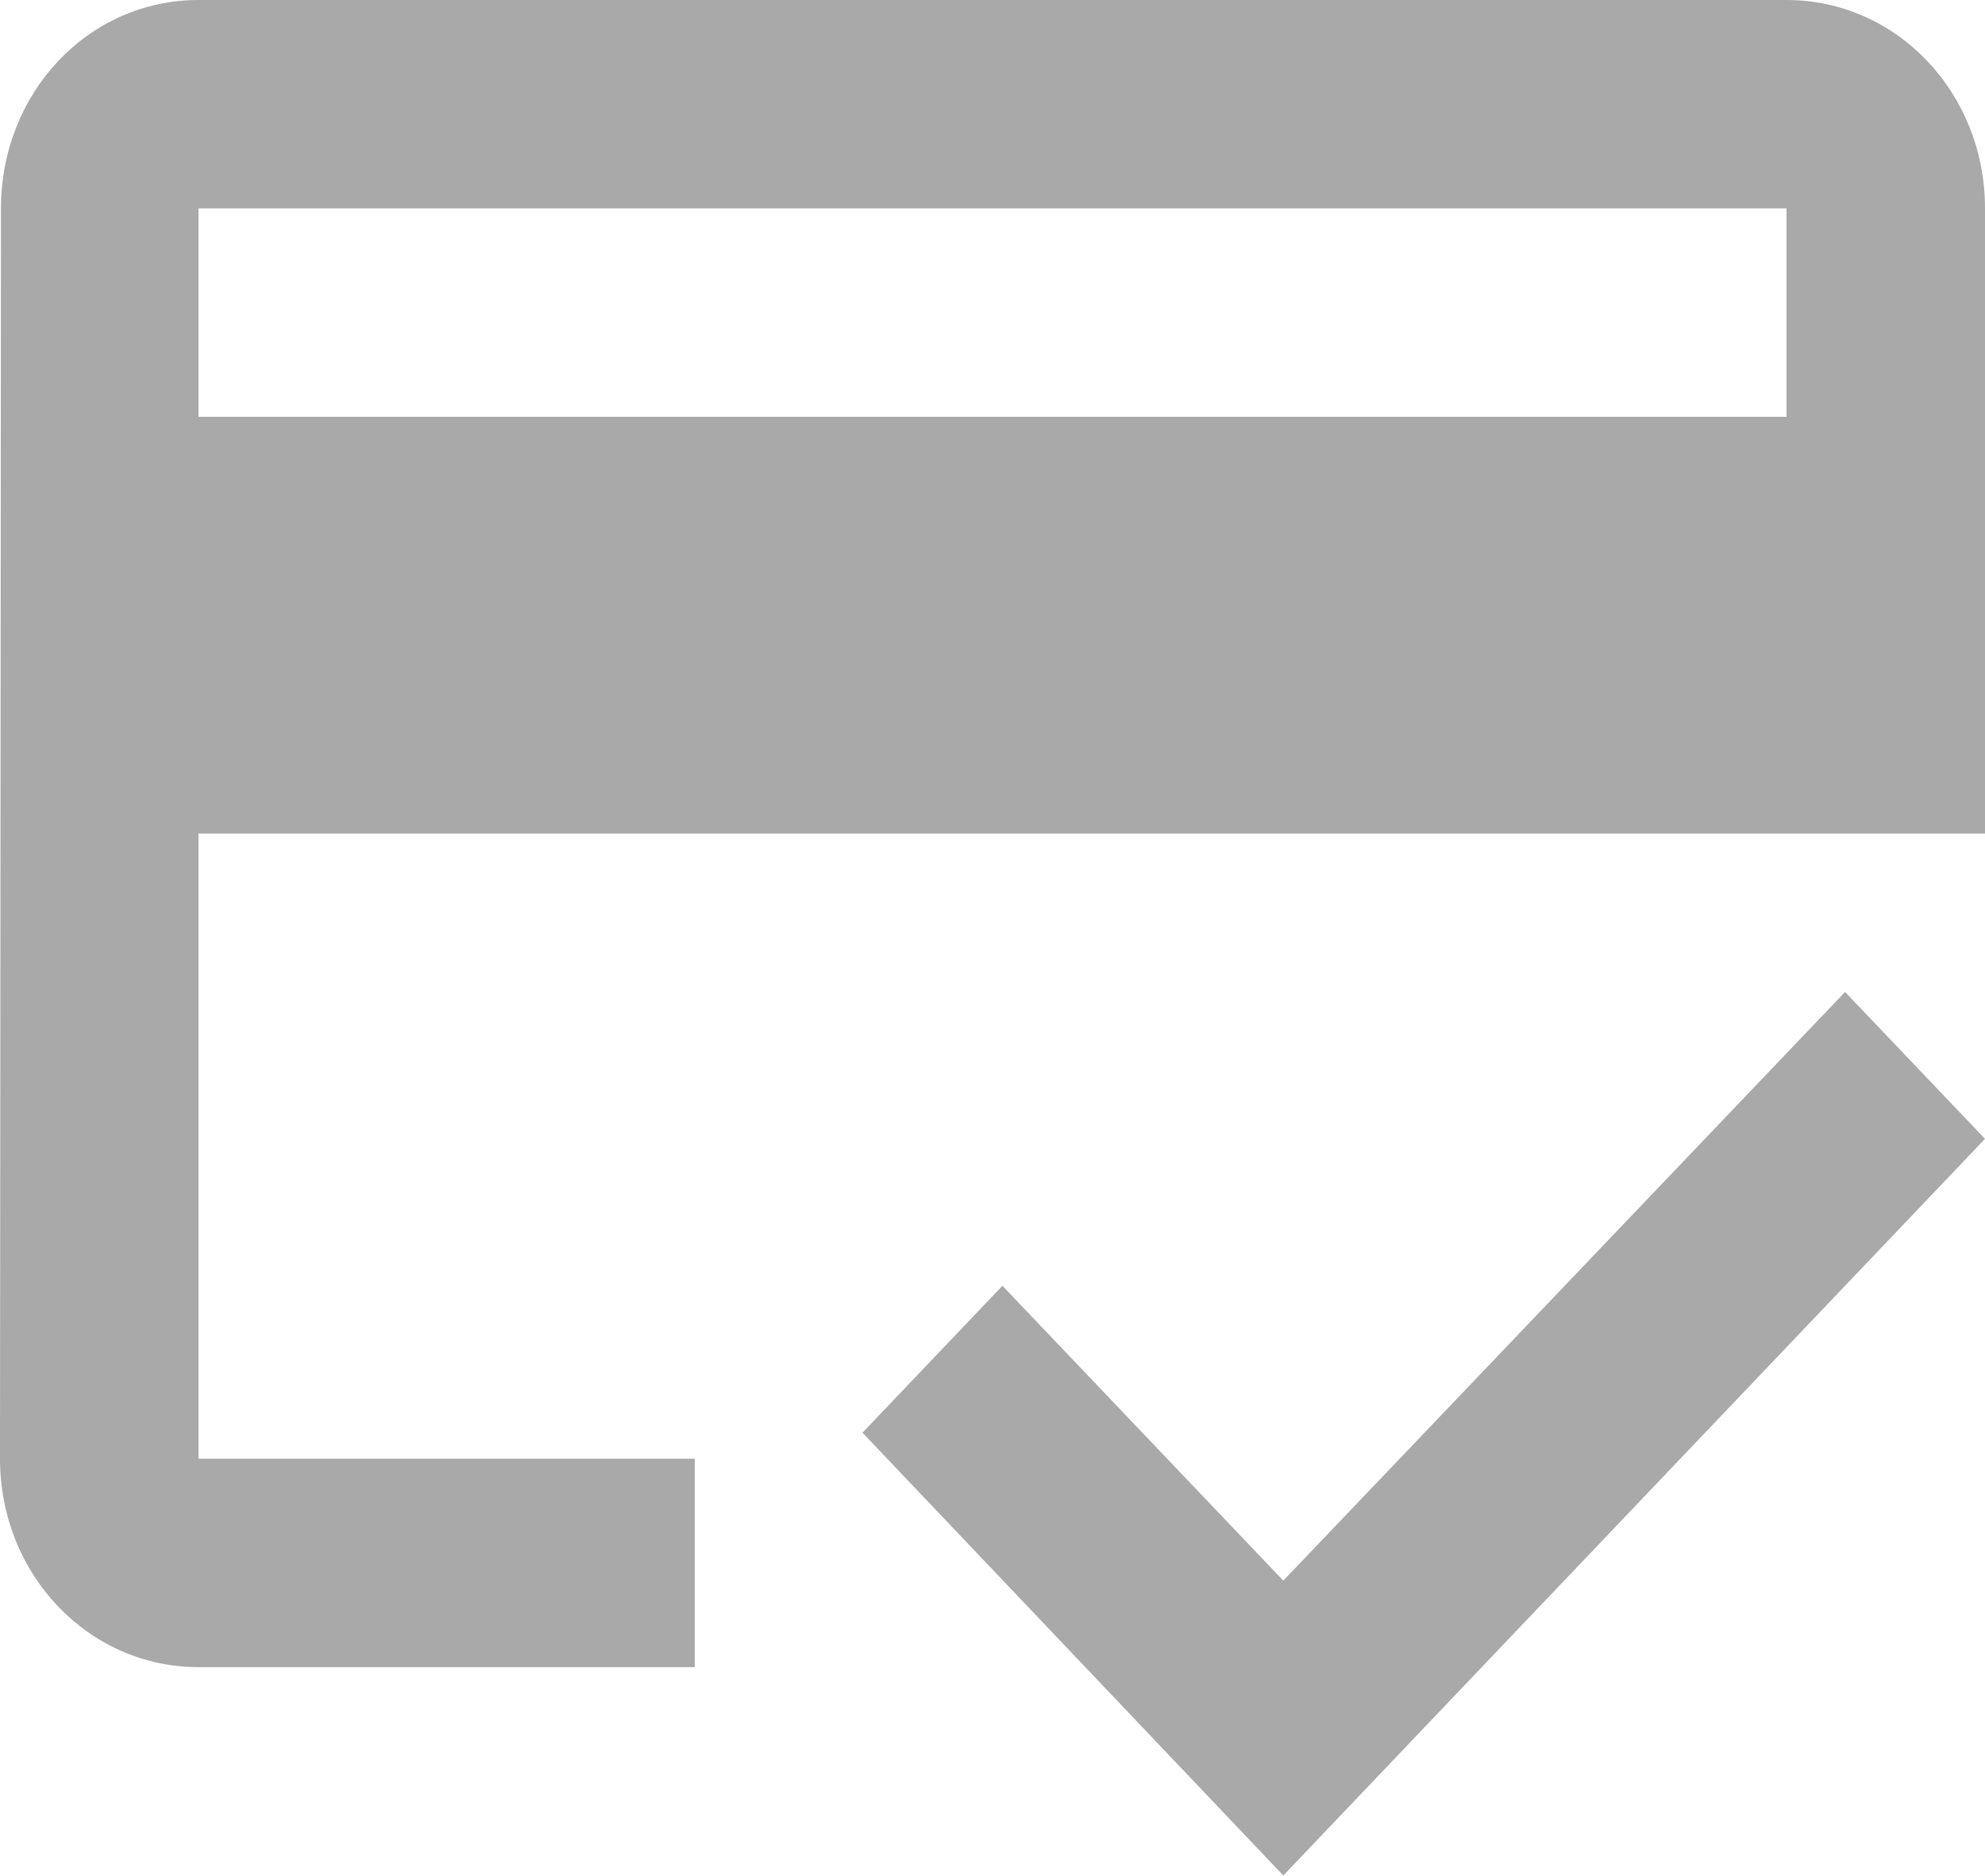
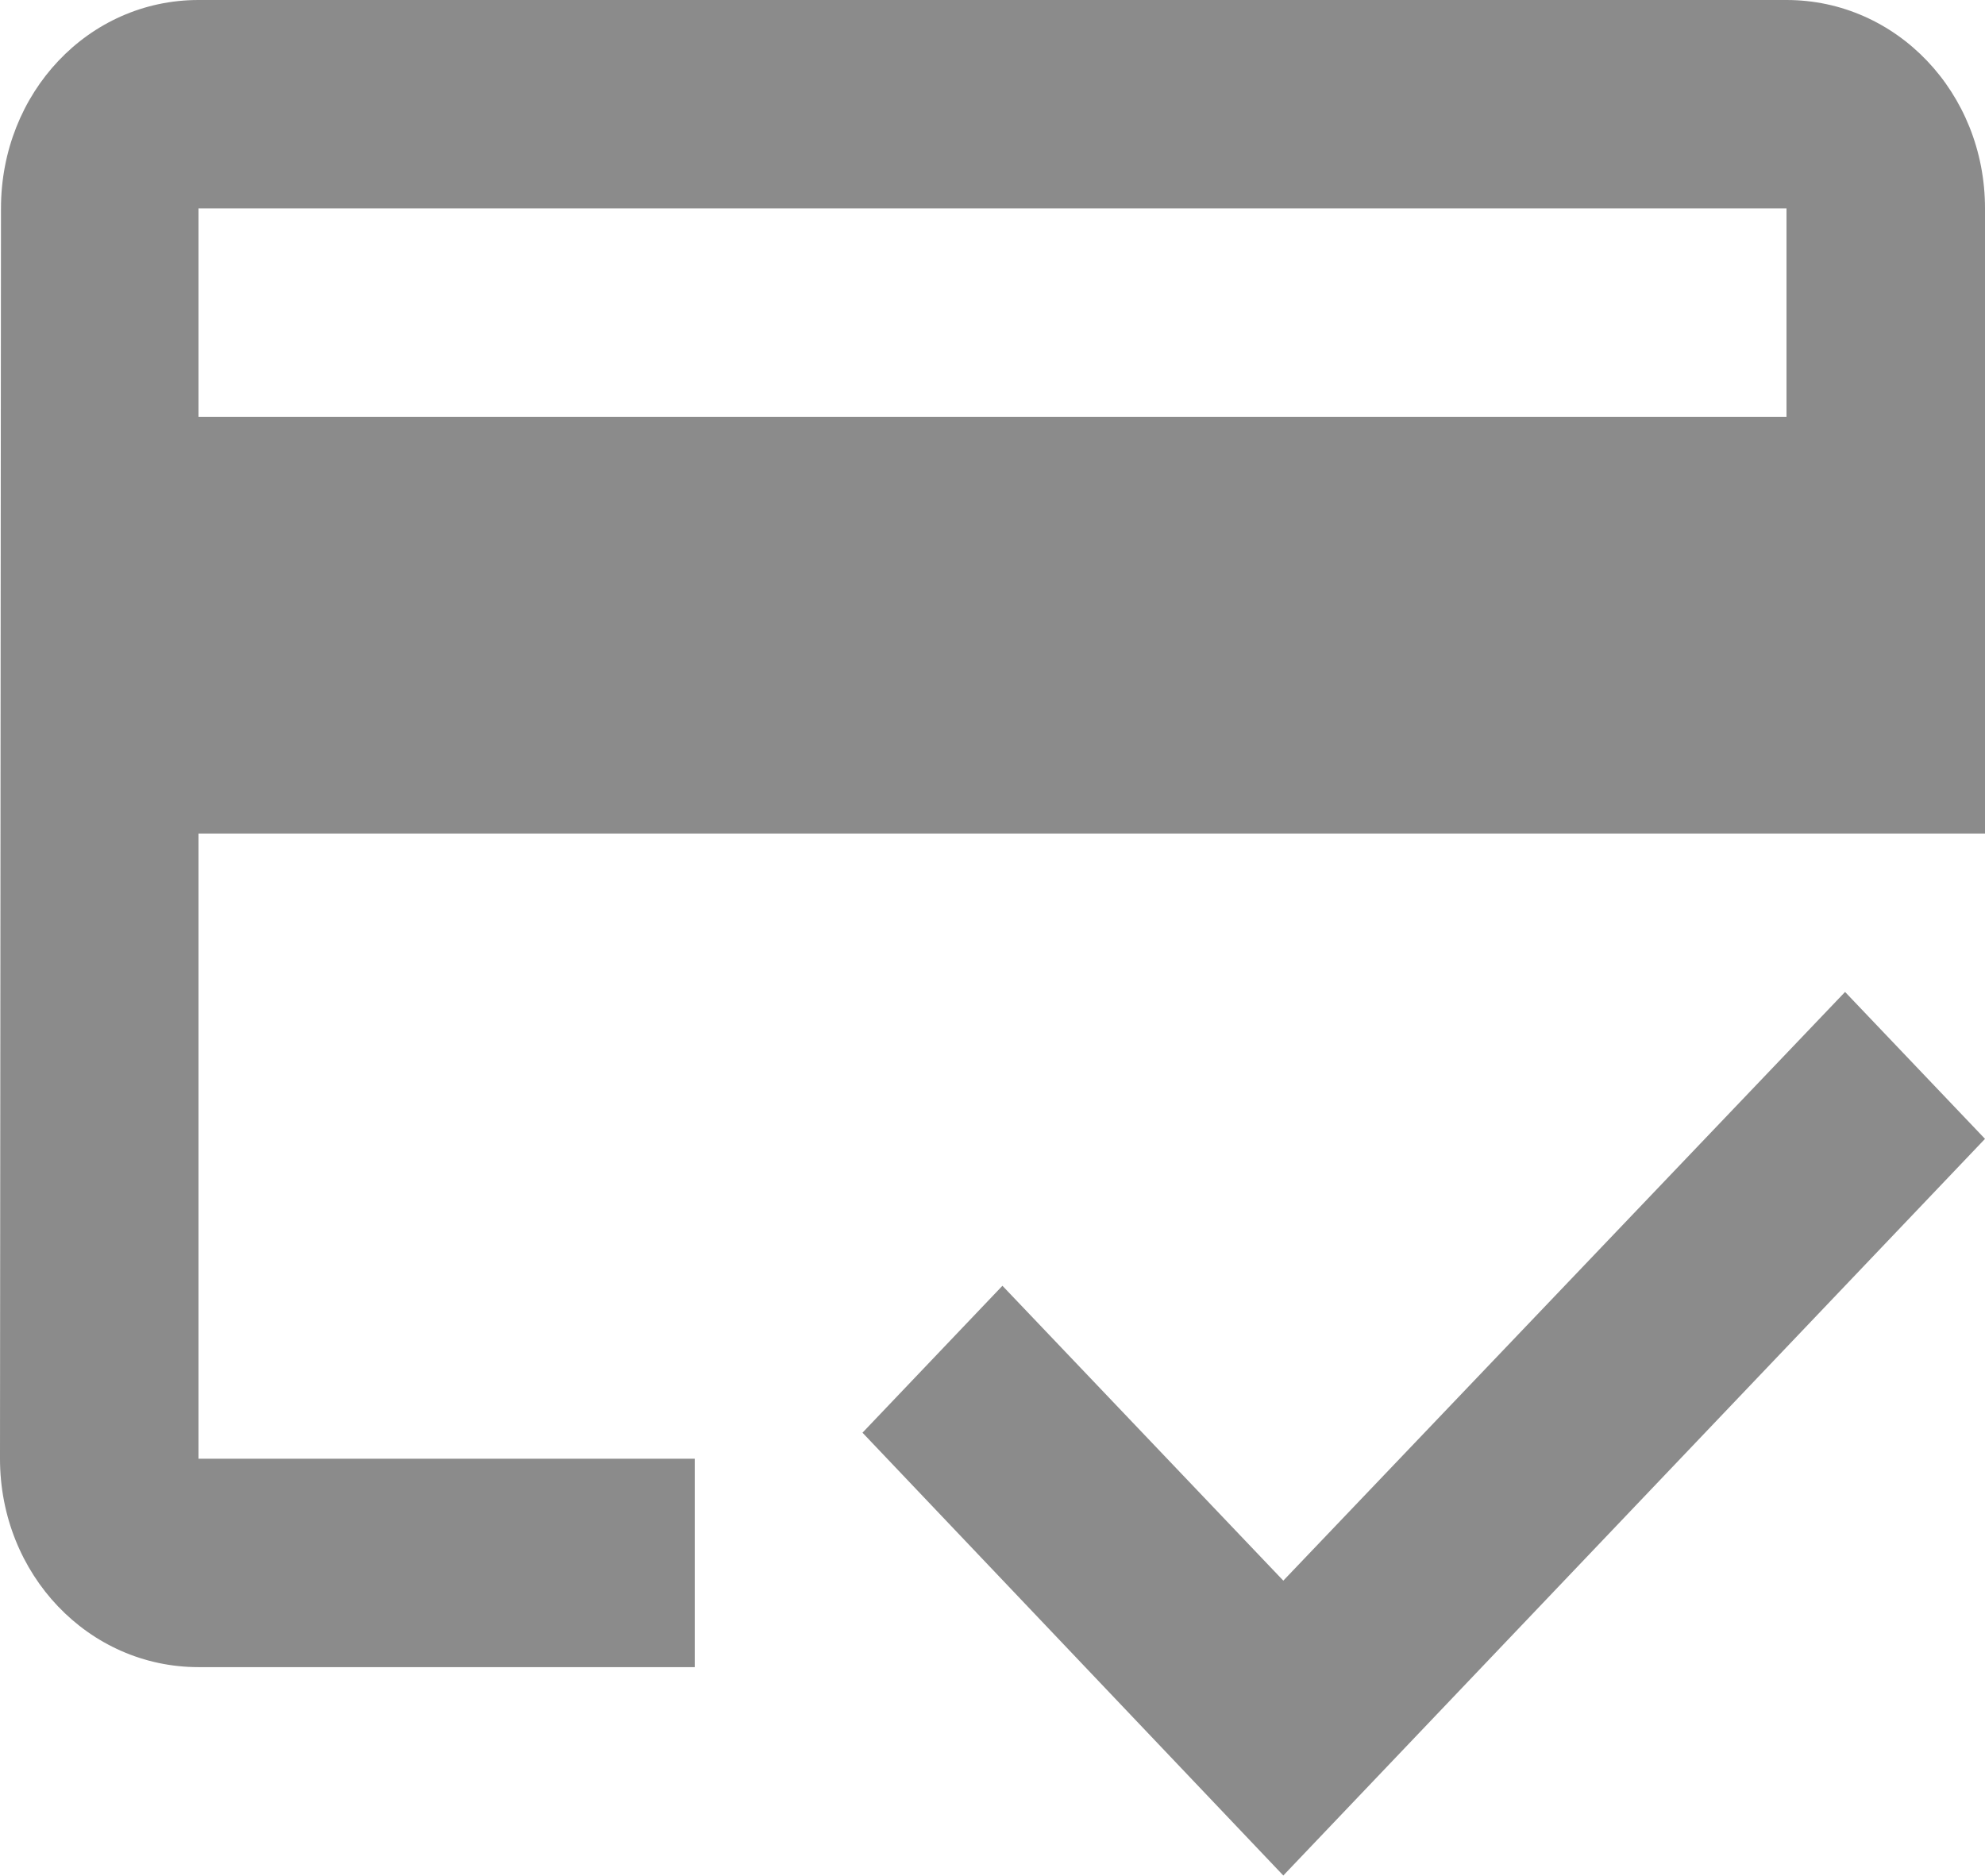
<svg xmlns="http://www.w3.org/2000/svg" width="109" height="103" viewBox="0 0 109 103" fill="none">
-   <path d="M98.1 0H10.9C4.851 0 0.054 5.093 0.054 11.444L0 80.111C0 86.463 4.851 91.556 10.9 91.556H38.15V80.111H10.9V45.778H109V11.444C109 5.093 104.15 0 98.1 0ZM98.1 22.889H10.9V11.444H98.1V22.889ZM70.469 86.806L55.045 70.612L47.361 78.681L70.469 103L109 62.544L101.316 54.476L70.469 86.806Z" fill="#A9A9A9" />
+   <path d="M98.1 0H10.9C4.851 0 0.054 5.093 0.054 11.444L0 80.111C0 86.463 4.851 91.556 10.9 91.556H38.15V80.111H10.9V45.778H109V11.444C109 5.093 104.15 0 98.1 0ZM98.1 22.889H10.9V11.444H98.1V22.889ZM70.469 86.806L55.045 70.612L47.361 78.681L70.469 103L109 62.544L101.316 54.476L70.469 86.806Z" fill="#8B8B8B" />
</svg>
